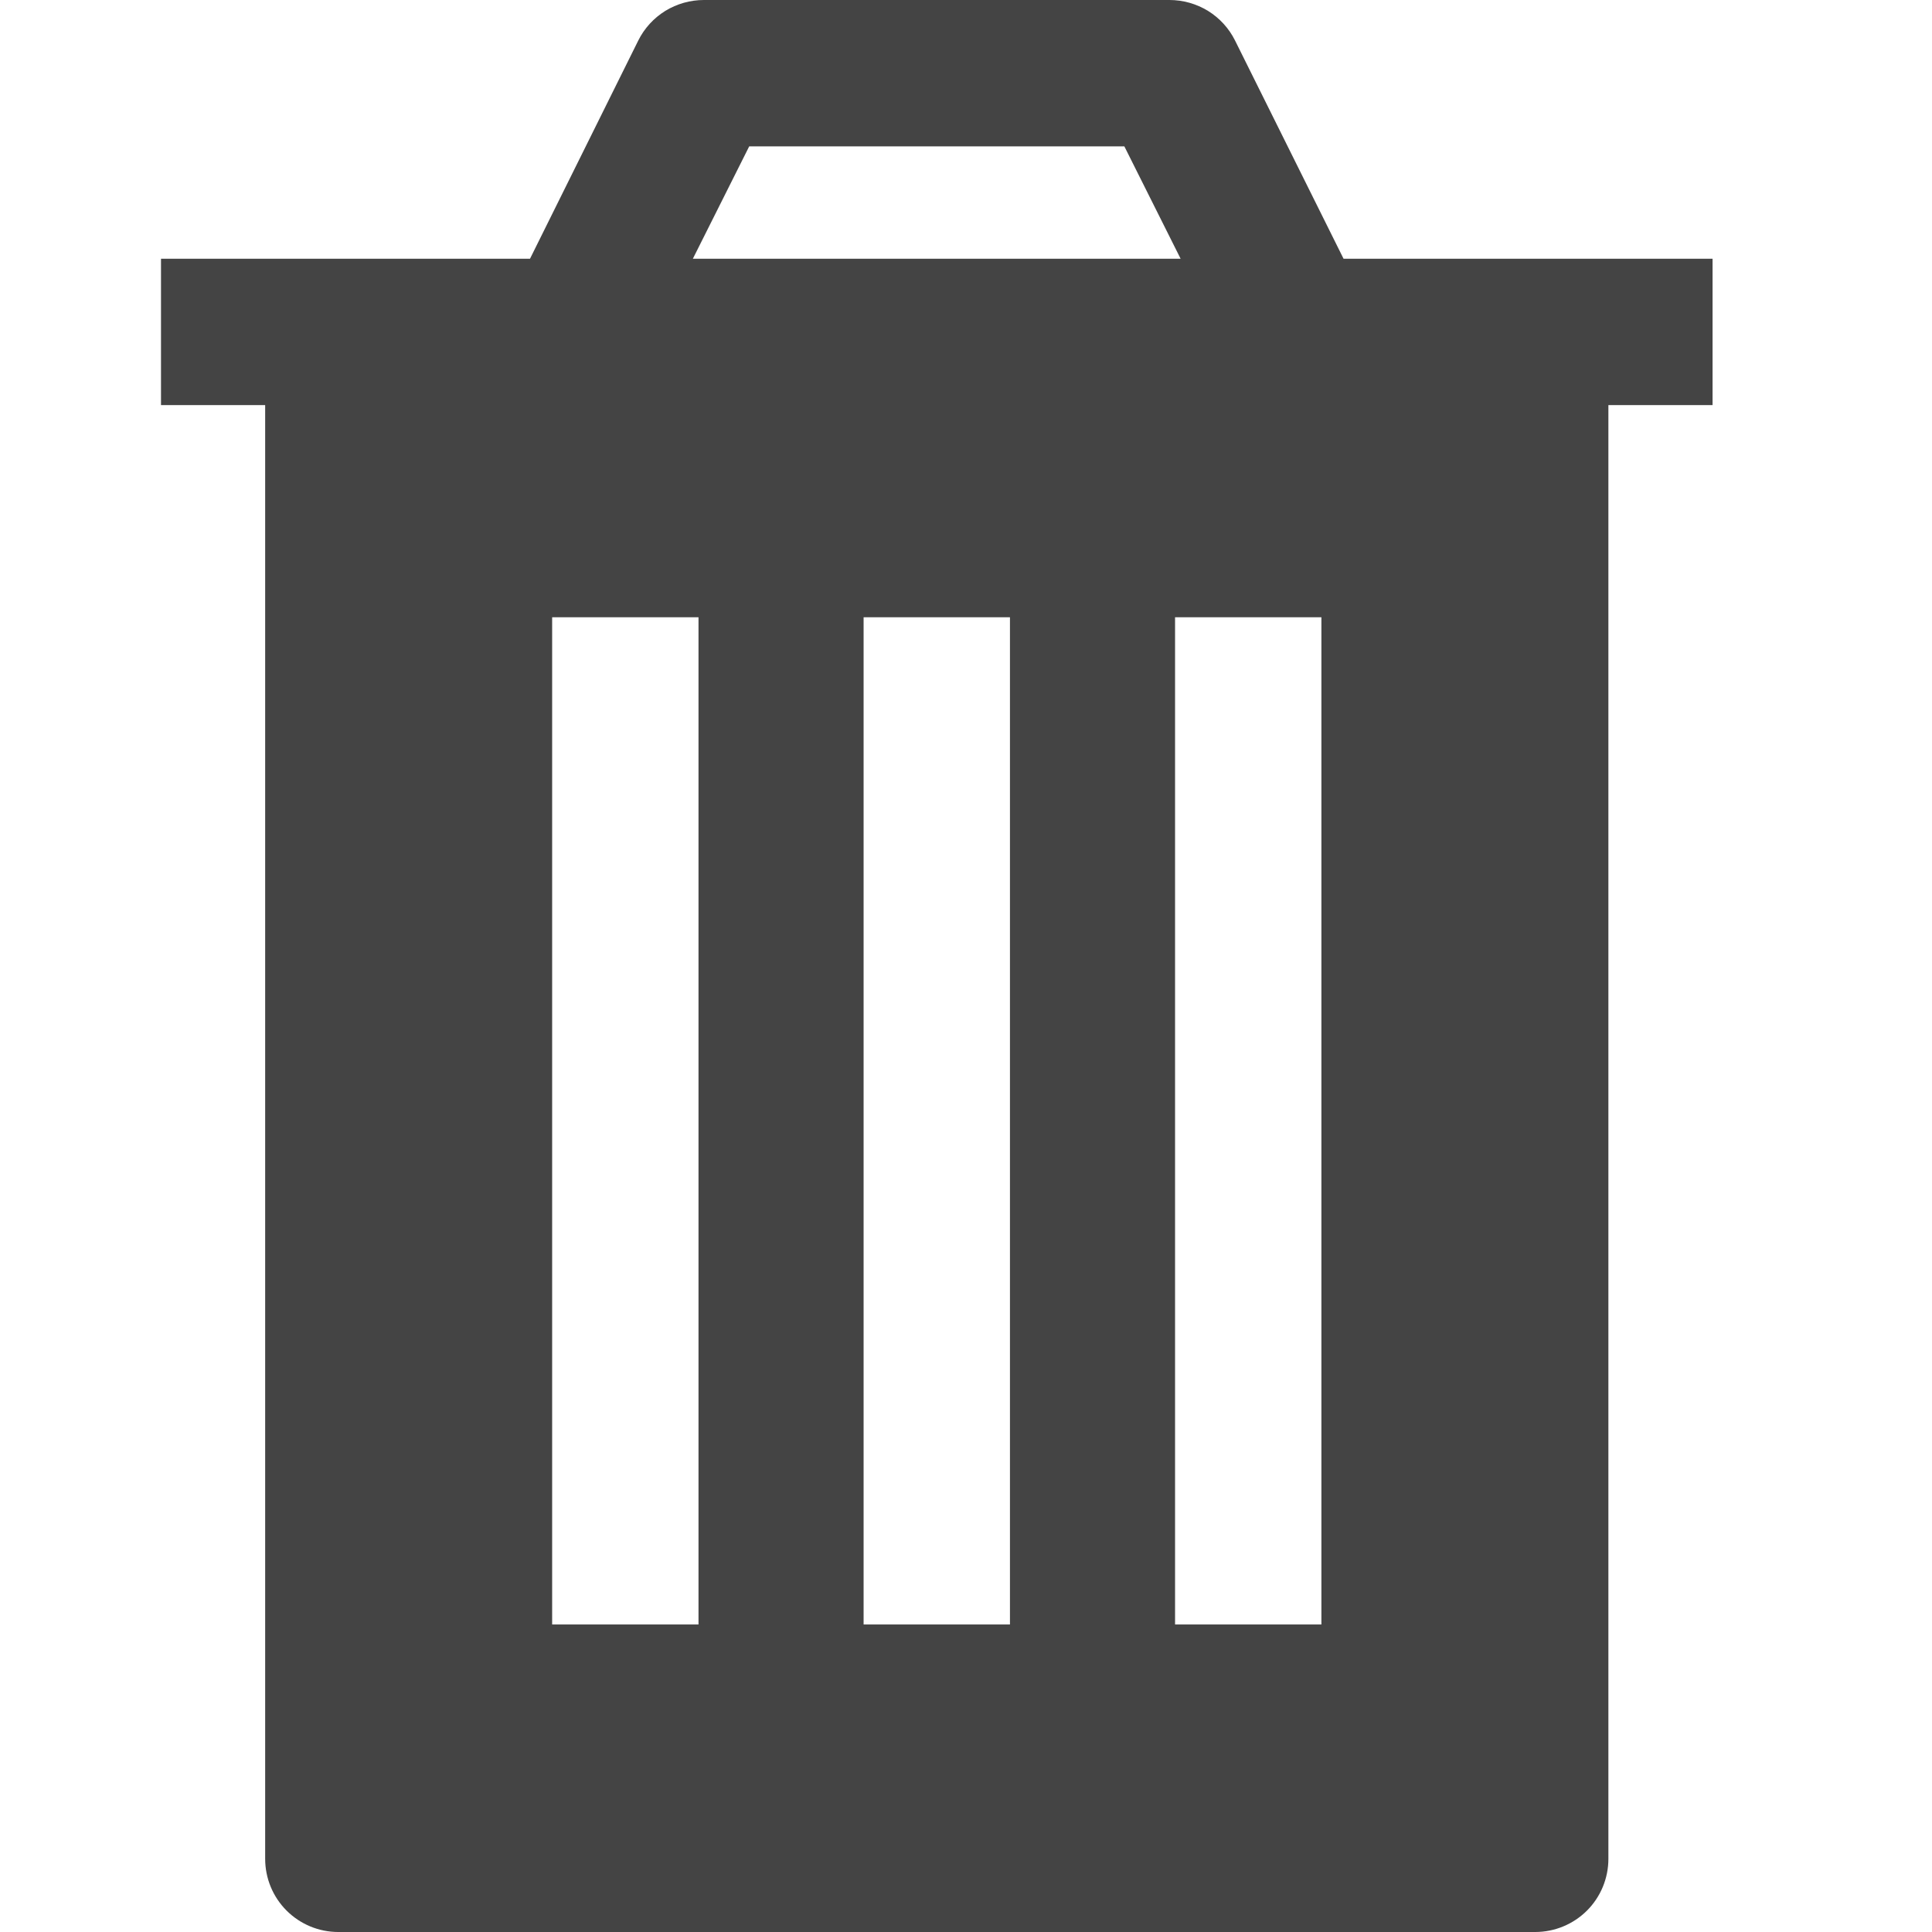
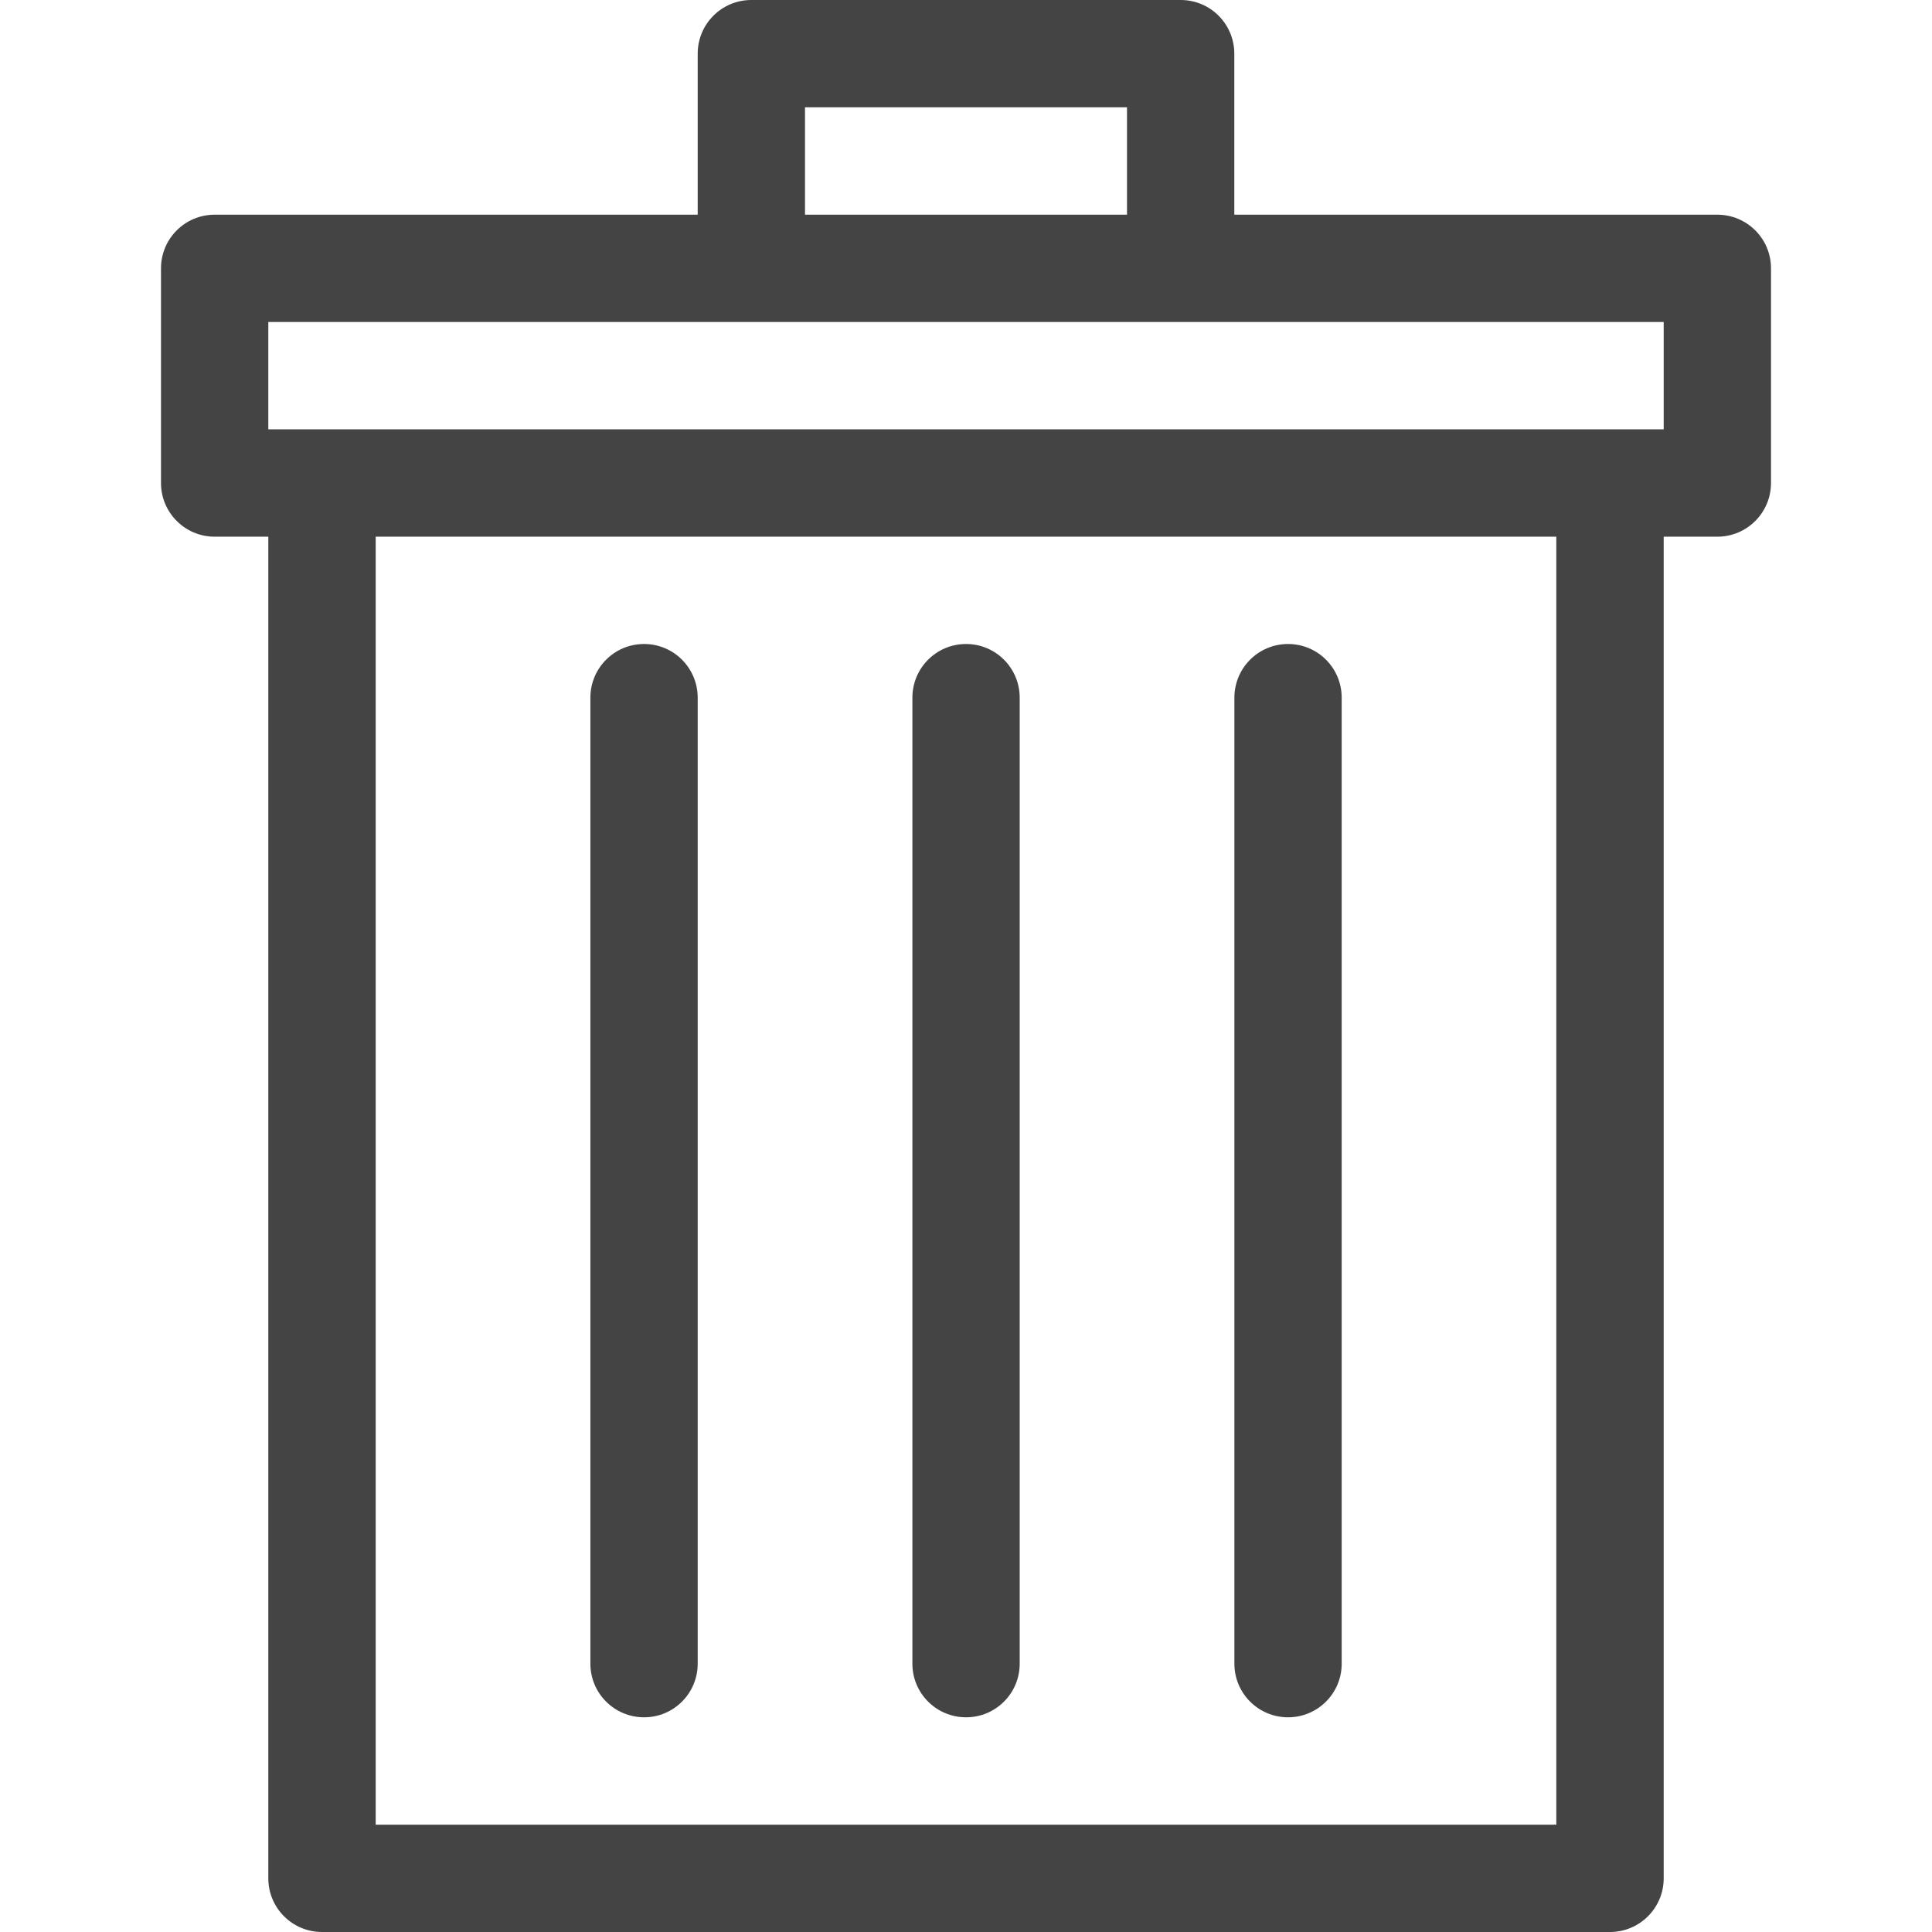
<svg xmlns="http://www.w3.org/2000/svg" width="24" height="24" viewBox="0 0 24 24" fill="none">
-   <path d="M15.342 0.503C15.267 0.352 15.15 0.224 15.006 0.135C14.862 0.047 14.696 -0 14.527 1.75575e-06H8.744C8.575 -0 8.409 0.047 8.265 0.135C8.121 0.224 8.004 0.352 7.929 0.503L6.584 3.214H2V5.032H3.294V23.091C3.294 23.332 3.389 23.563 3.56 23.734C3.73 23.904 3.961 24 4.202 24H19.071C19.312 24 19.544 23.904 19.714 23.734C19.885 23.563 19.98 23.332 19.98 23.091V5.032H21.274V3.214H16.69L15.342 0.503ZM9.307 1.818H13.967L14.666 3.214H8.607L9.307 1.818ZM8.677 20.18H6.859V7.668H8.677V20.18ZM12.546 20.18H10.728V7.668H12.546V20.18ZM16.415 20.18H14.597V7.668H16.415V20.18Z" fill="#444444" />
+   <path d="M2.667 6.667H3.333V23.333C3.333 23.702 3.632 24 4 24H20C20.368 24 20.667 23.702 20.667 23.333V6.667H21.333C21.702 6.667 22 6.368 22 6V3.333C22 2.965 21.702 2.667 21.333 2.667H15.333V0.667C15.333 0.298 15.035 0 14.667 0H9.333C8.965 0 8.667 0.298 8.667 0.667V2.667H2.667C2.298 2.667 2 2.965 2 3.333V6C2 6.368 2.298 6.667 2.667 6.667ZM19.333 22.667H4.667V6.667H19.333V22.667ZM10 1.333H14V2.667H10V1.333ZM3.333 4H9.333H14.667H20.667V5.333H20H4H3.333V4Z" fill="#444444" />
+   <path d="M12.001 21.333C12.369 21.333 12.667 21.035 12.667 20.667V8.667C12.667 8.298 12.369 8 12.001 8C11.632 8 11.334 8.298 11.334 8.667V20.667C11.334 21.035 11.632 21.333 12.001 21.333Z" fill="#444444" />
+   <path d="M8.001 21.333C8.369 21.333 8.667 21.035 8.667 20.667V8.667C8.667 8.298 8.369 8 8.001 8C7.632 8 7.334 8.298 7.334 8.667V20.667C7.334 21.035 7.632 21.333 8.001 21.333Z" fill="#444444" />
+   <path d="M16.001 21.333C16.369 21.333 16.667 21.035 16.667 20.667V8.667C16.667 8.298 16.369 8 16.001 8C15.632 8 15.334 8.298 15.334 8.667V20.667C15.334 21.035 15.632 21.333 16.001 21.333Z" fill="#444444" />
</svg>
